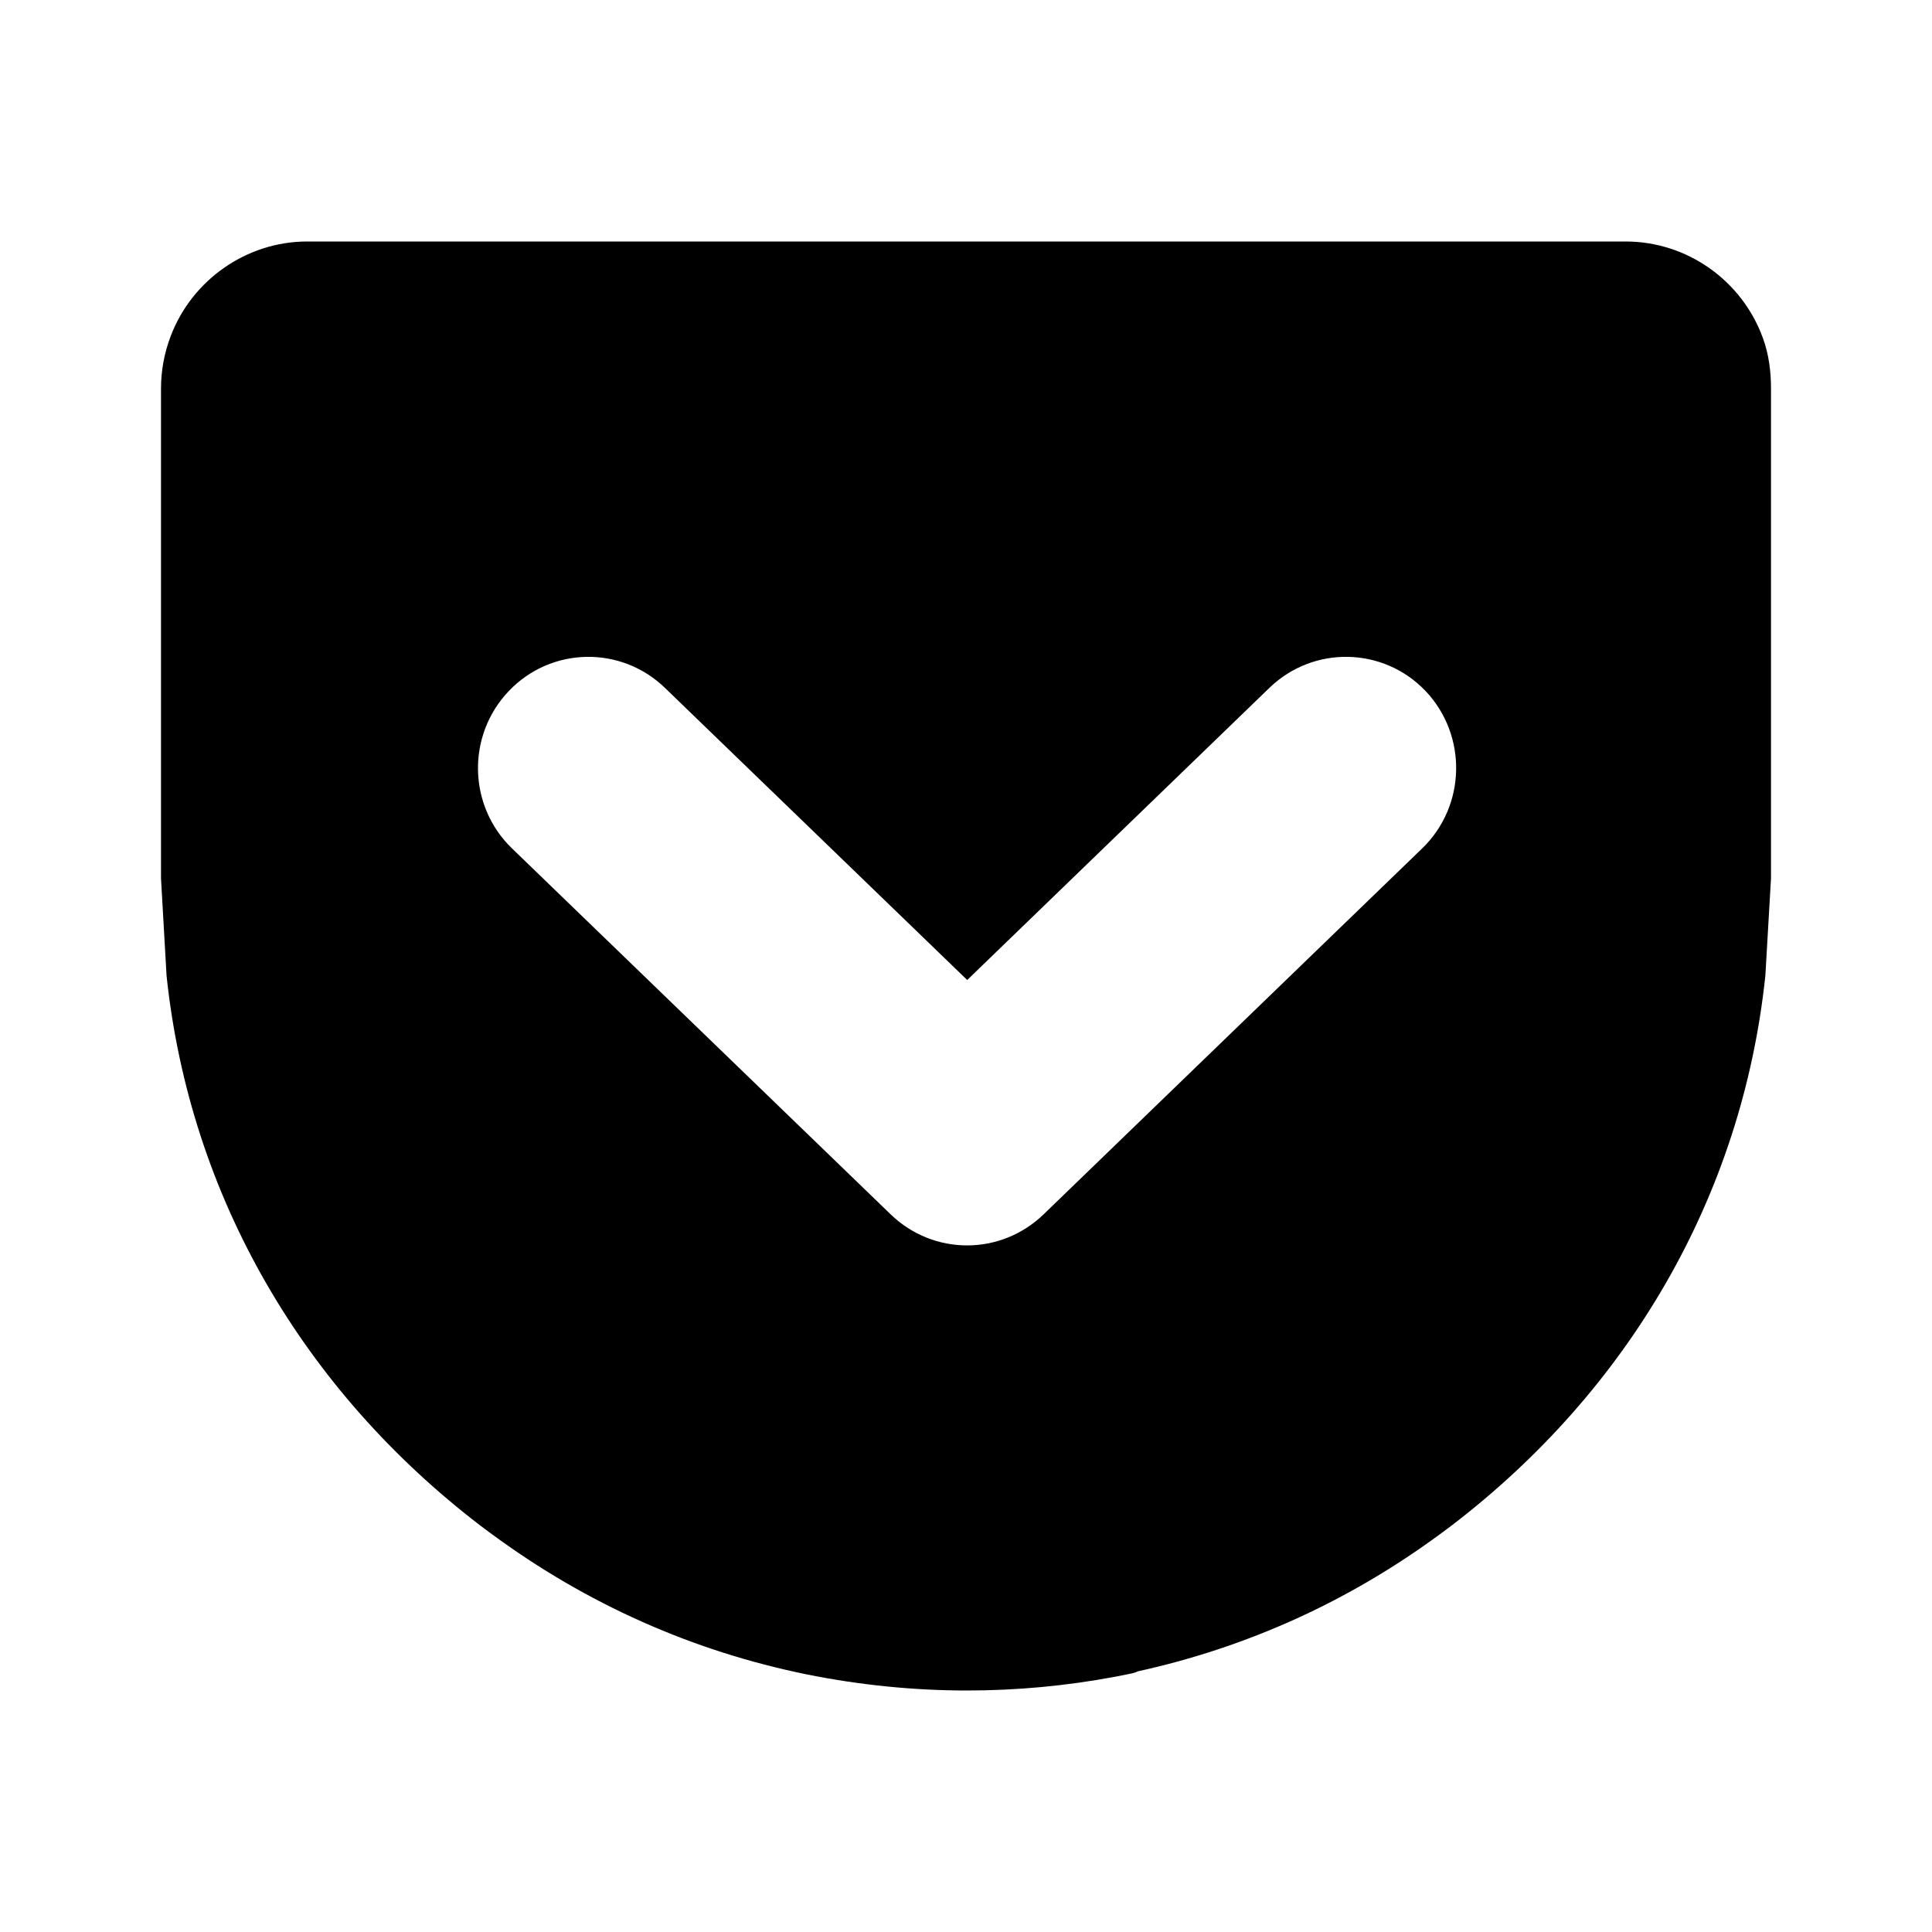
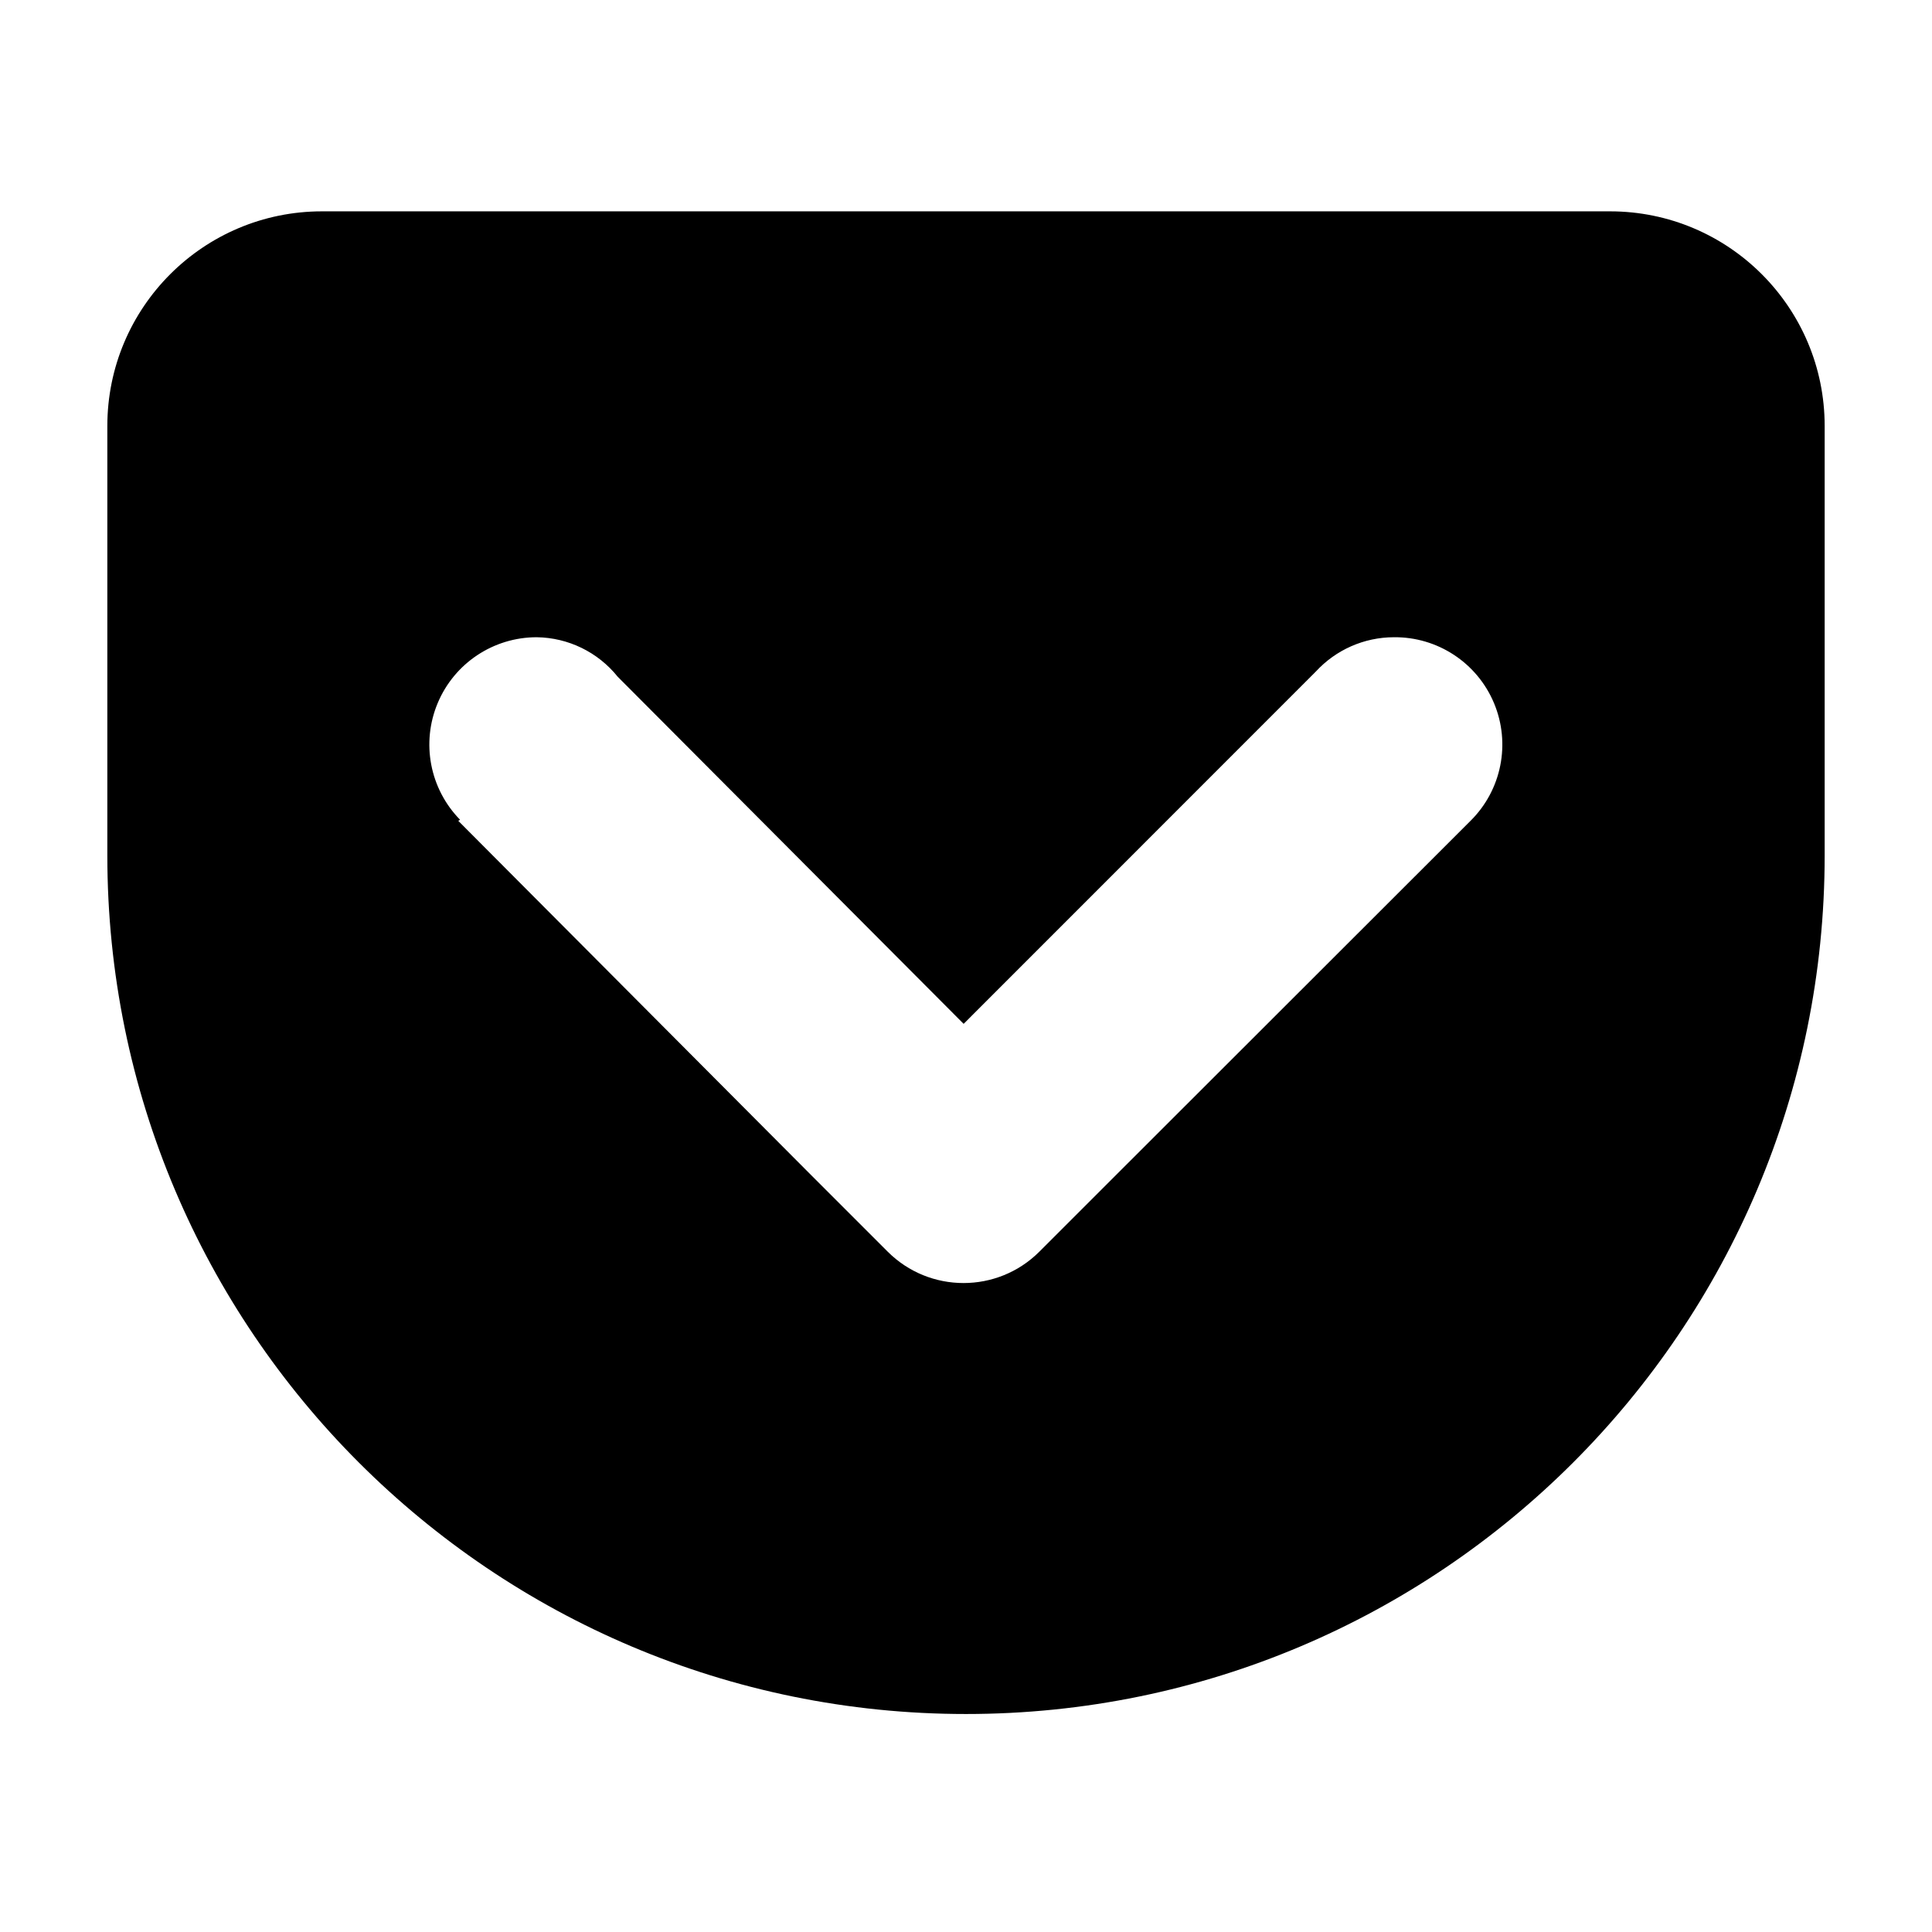
- <svg xmlns="http://www.w3.org/2000/svg" viewBox="0 0 24 24">
-   <path d="M21.901,4.204C21.642,3.484,20.956,3,20.196,3h-0.01h-1.721H3.814C3.067,3,2.385,3.474,2.119,4.179 C2.04,4.388,2,4.606,2,4.828v6.082l0.069,1.21c0.29,2.751,1.707,5.155,3.899,6.832c0.039,0.03,0.079,0.06,0.119,0.089l0.025,0.018 c1.175,0.866,2.491,1.452,3.91,1.741C10.677,20.932,11.347,21,12.013,21c0.615,0,1.232-0.057,1.839-0.171 c0.073-0.014,0.145-0.028,0.219-0.044c0.02-0.004,0.042-0.012,0.064-0.023c1.359-0.299,2.621-0.87,3.753-1.704l0.025-0.018 c0.04-0.029,0.08-0.059,0.119-0.089c2.192-1.677,3.609-4.08,3.898-6.832L22,10.91V4.828C22,4.618,21.975,4.409,21.901,4.204z M17.667,10.539l-4.704,4.547c-0.266,0.256-0.608,0.385-0.949,0.385c-0.342,0-0.684-0.129-0.949-0.385l-4.705-4.547 c-0.547-0.528-0.565-1.403-0.04-1.954c0.524-0.551,1.392-0.569,1.939-0.041l3.756,3.63l3.755-3.63 c0.547-0.528,1.415-0.51,1.939,0.04C18.231,9.136,18.213,10.011,17.667,10.539z" />
+ <svg xmlns="http://www.w3.org/2000/svg" width="18" height="18">
+   <path d="M9,15.969a8,8,0,0,1-8-8v-4a2,2,0,0,1,2-2H15a2,2,0,0,1,2,2v4A8,8,0,0,1,9,15.969ZM12.985,5.937a0.99,0.99,0,0,0-.725.319L8.978,9.539,5.755,6.305A0.984,0.984,0,0,0,5,5.937a1,1,0,0,0-.714,1.7L4.27,7.648l3.293,3.306h0l0.707,0.707a1,1,0,0,0,1.414,0l0.707-.707h0L13.7,7.648l0,0A1,1,0,0,0,12.985,5.937Z" />
</svg>
